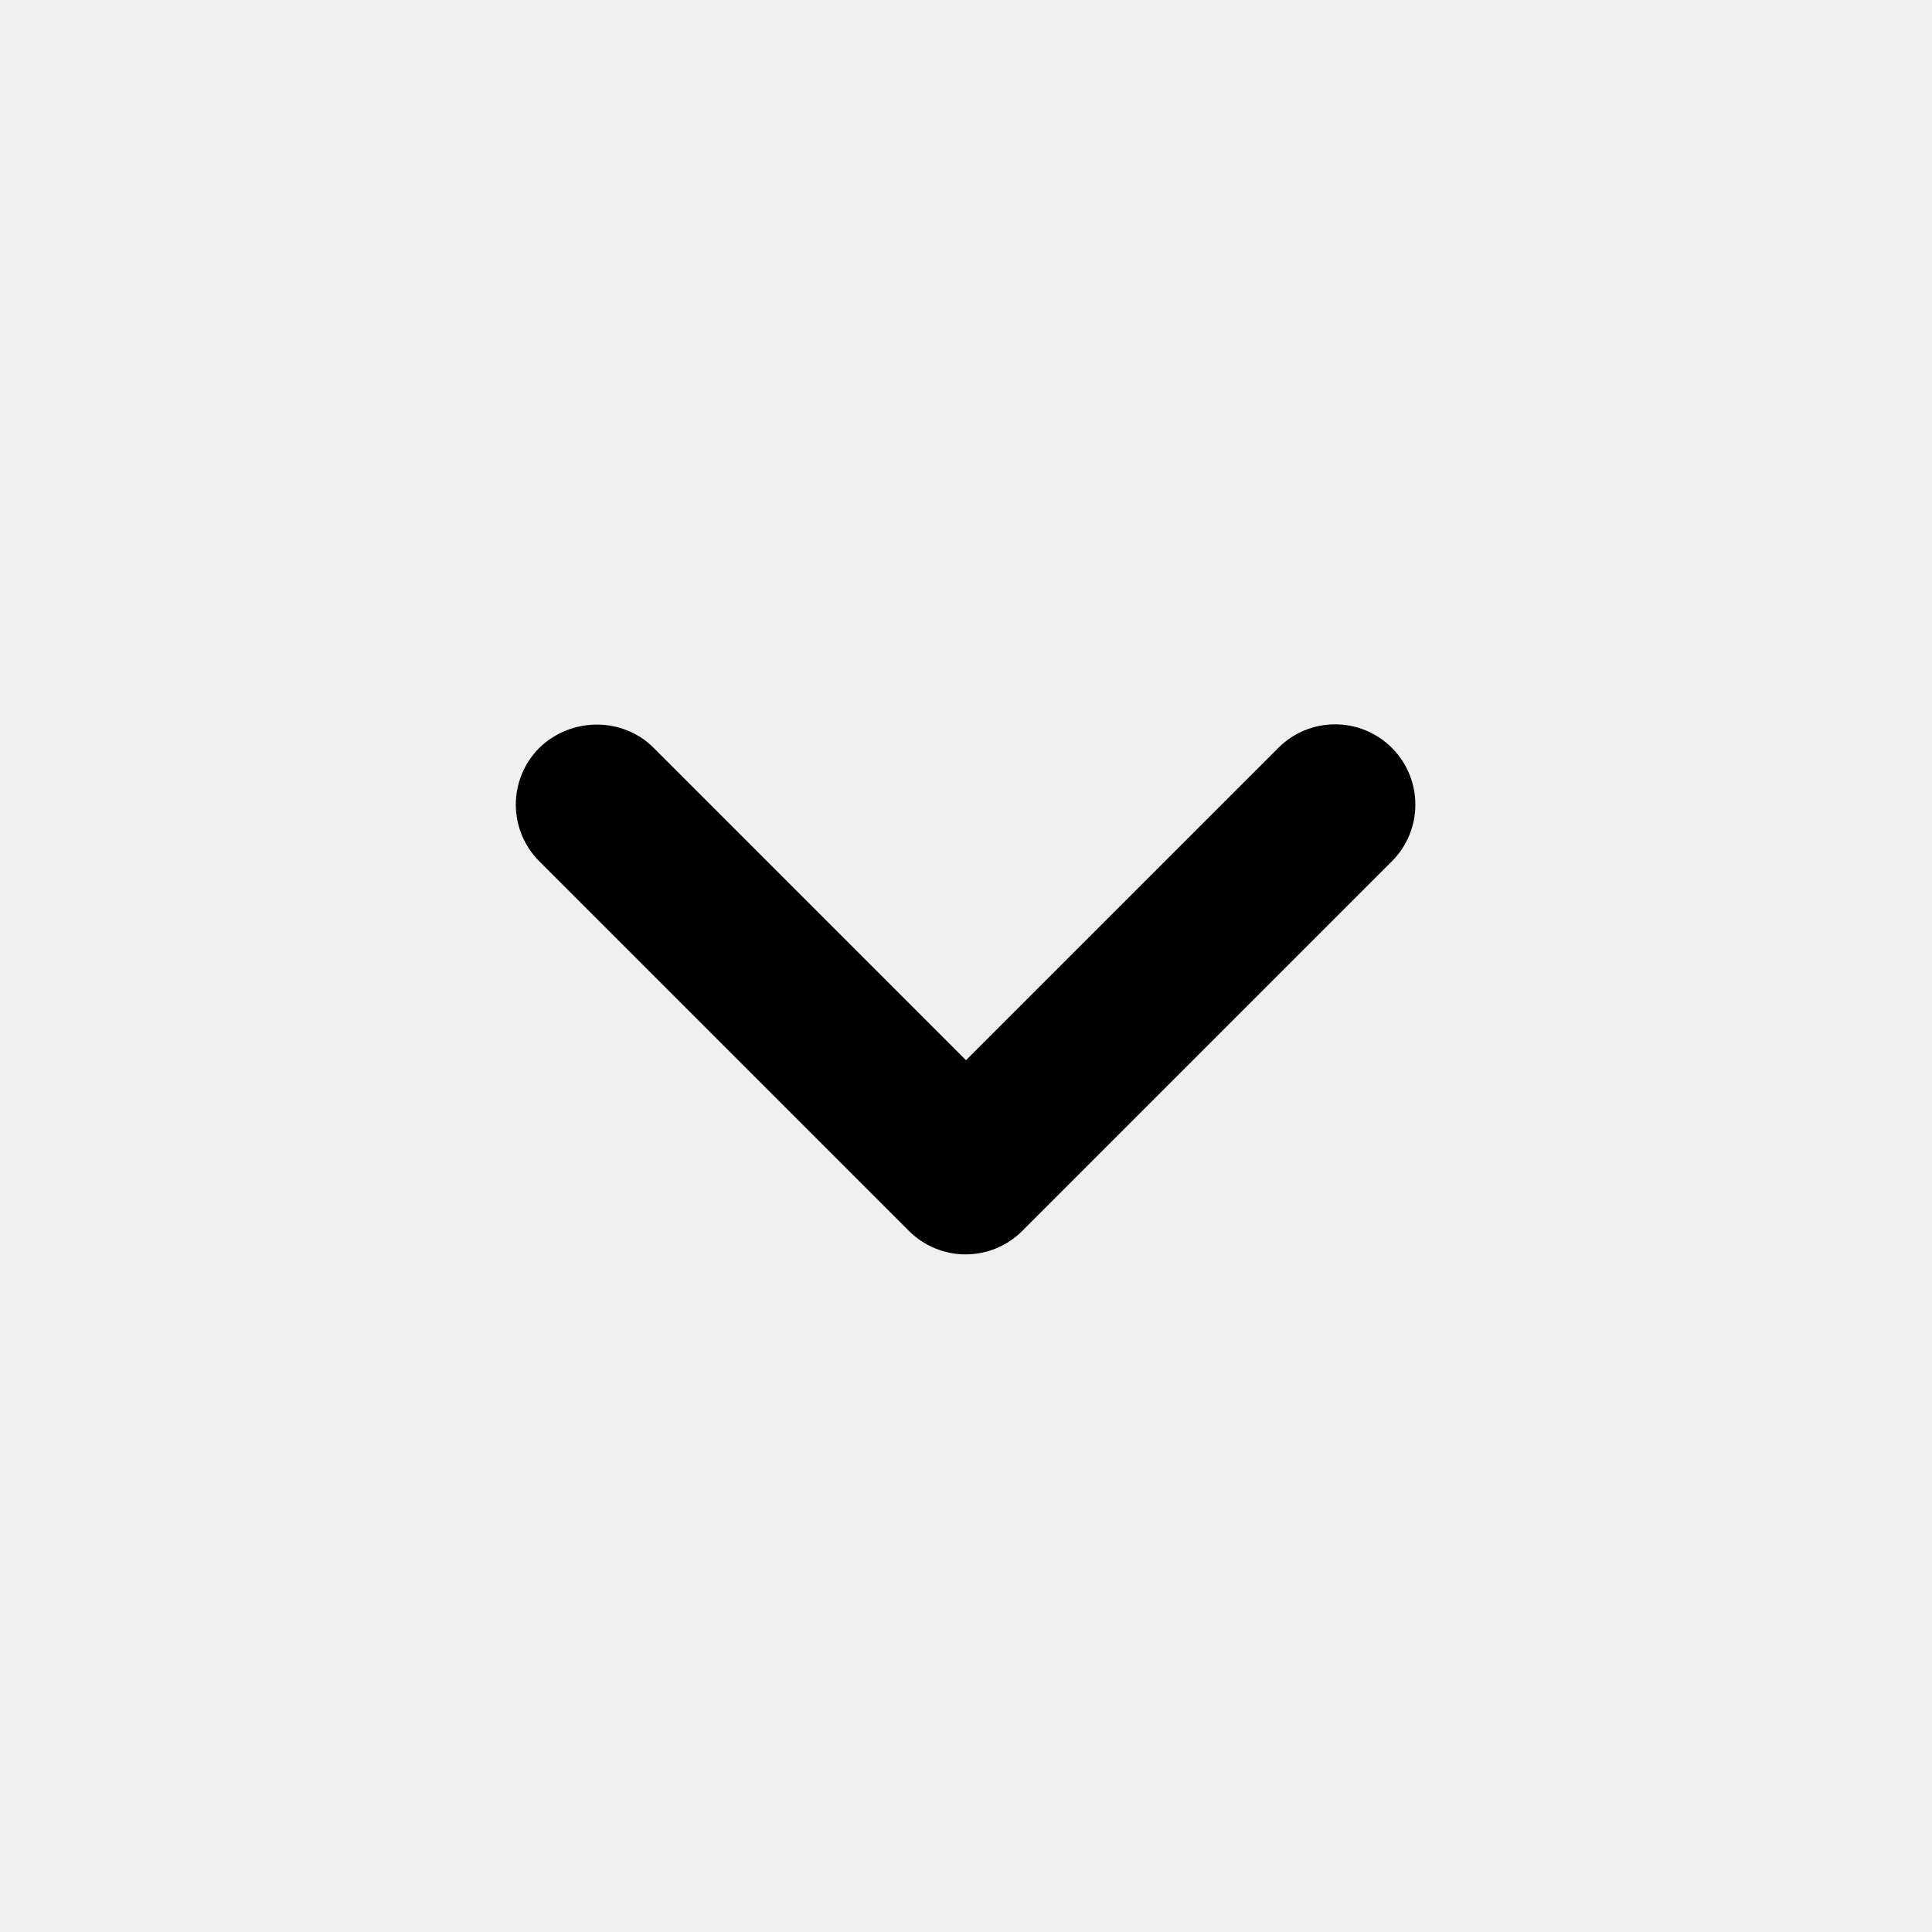
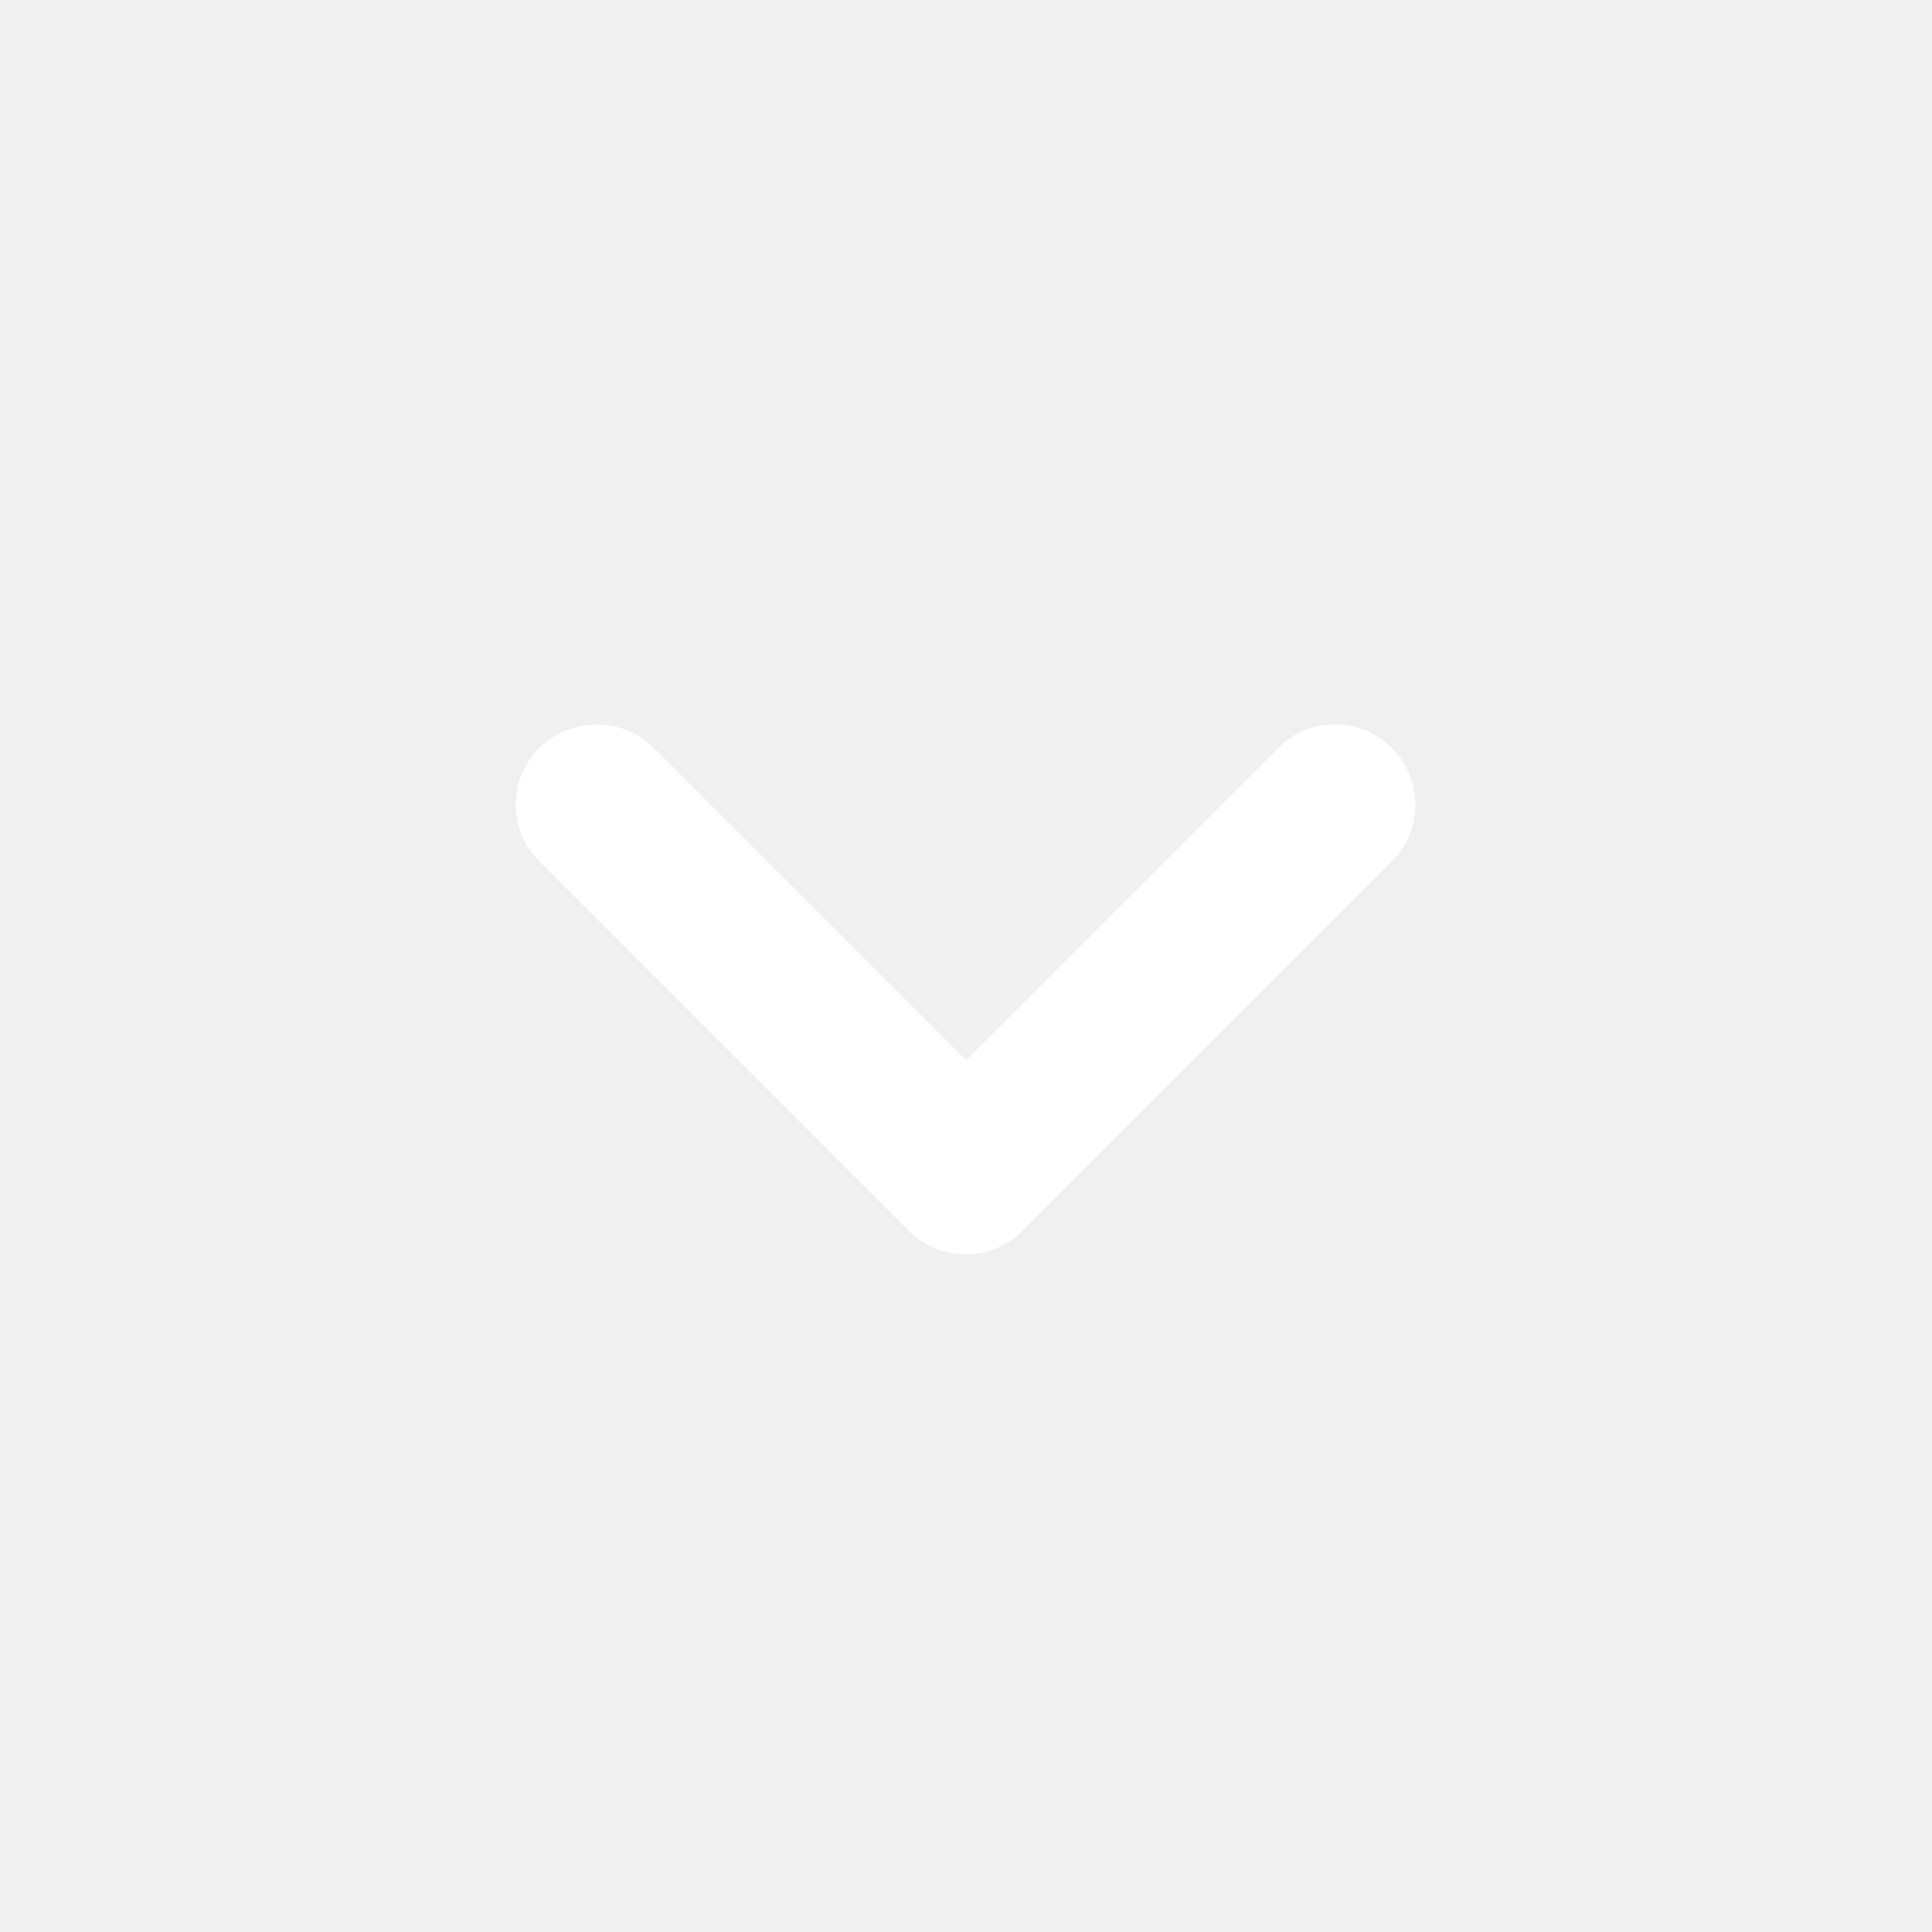
<svg xmlns="http://www.w3.org/2000/svg" width="32" height="32" viewBox="0 0 24 24">
-   <path fill="currentColor" d="M8.12 9.29L12 13.17l3.88-3.88a.996.996 0 1 1 1.41 1.41l-4.59 4.59a.996.996 0 0 1-1.41 0L6.7 10.7a.996.996 0 0 1 0-1.41c.39-.38 1.03-.39 1.42 0z" />
+   <path fill="#fff" d="M8.12 9.29L12 13.17l3.88-3.88a.996.996 0 1 1 1.41 1.41l-4.59 4.59a.996.996 0 0 1-1.41 0L6.7 10.7a.996.996 0 0 1 0-1.41c.39-.38 1.03-.39 1.42 0z" />
</svg>
